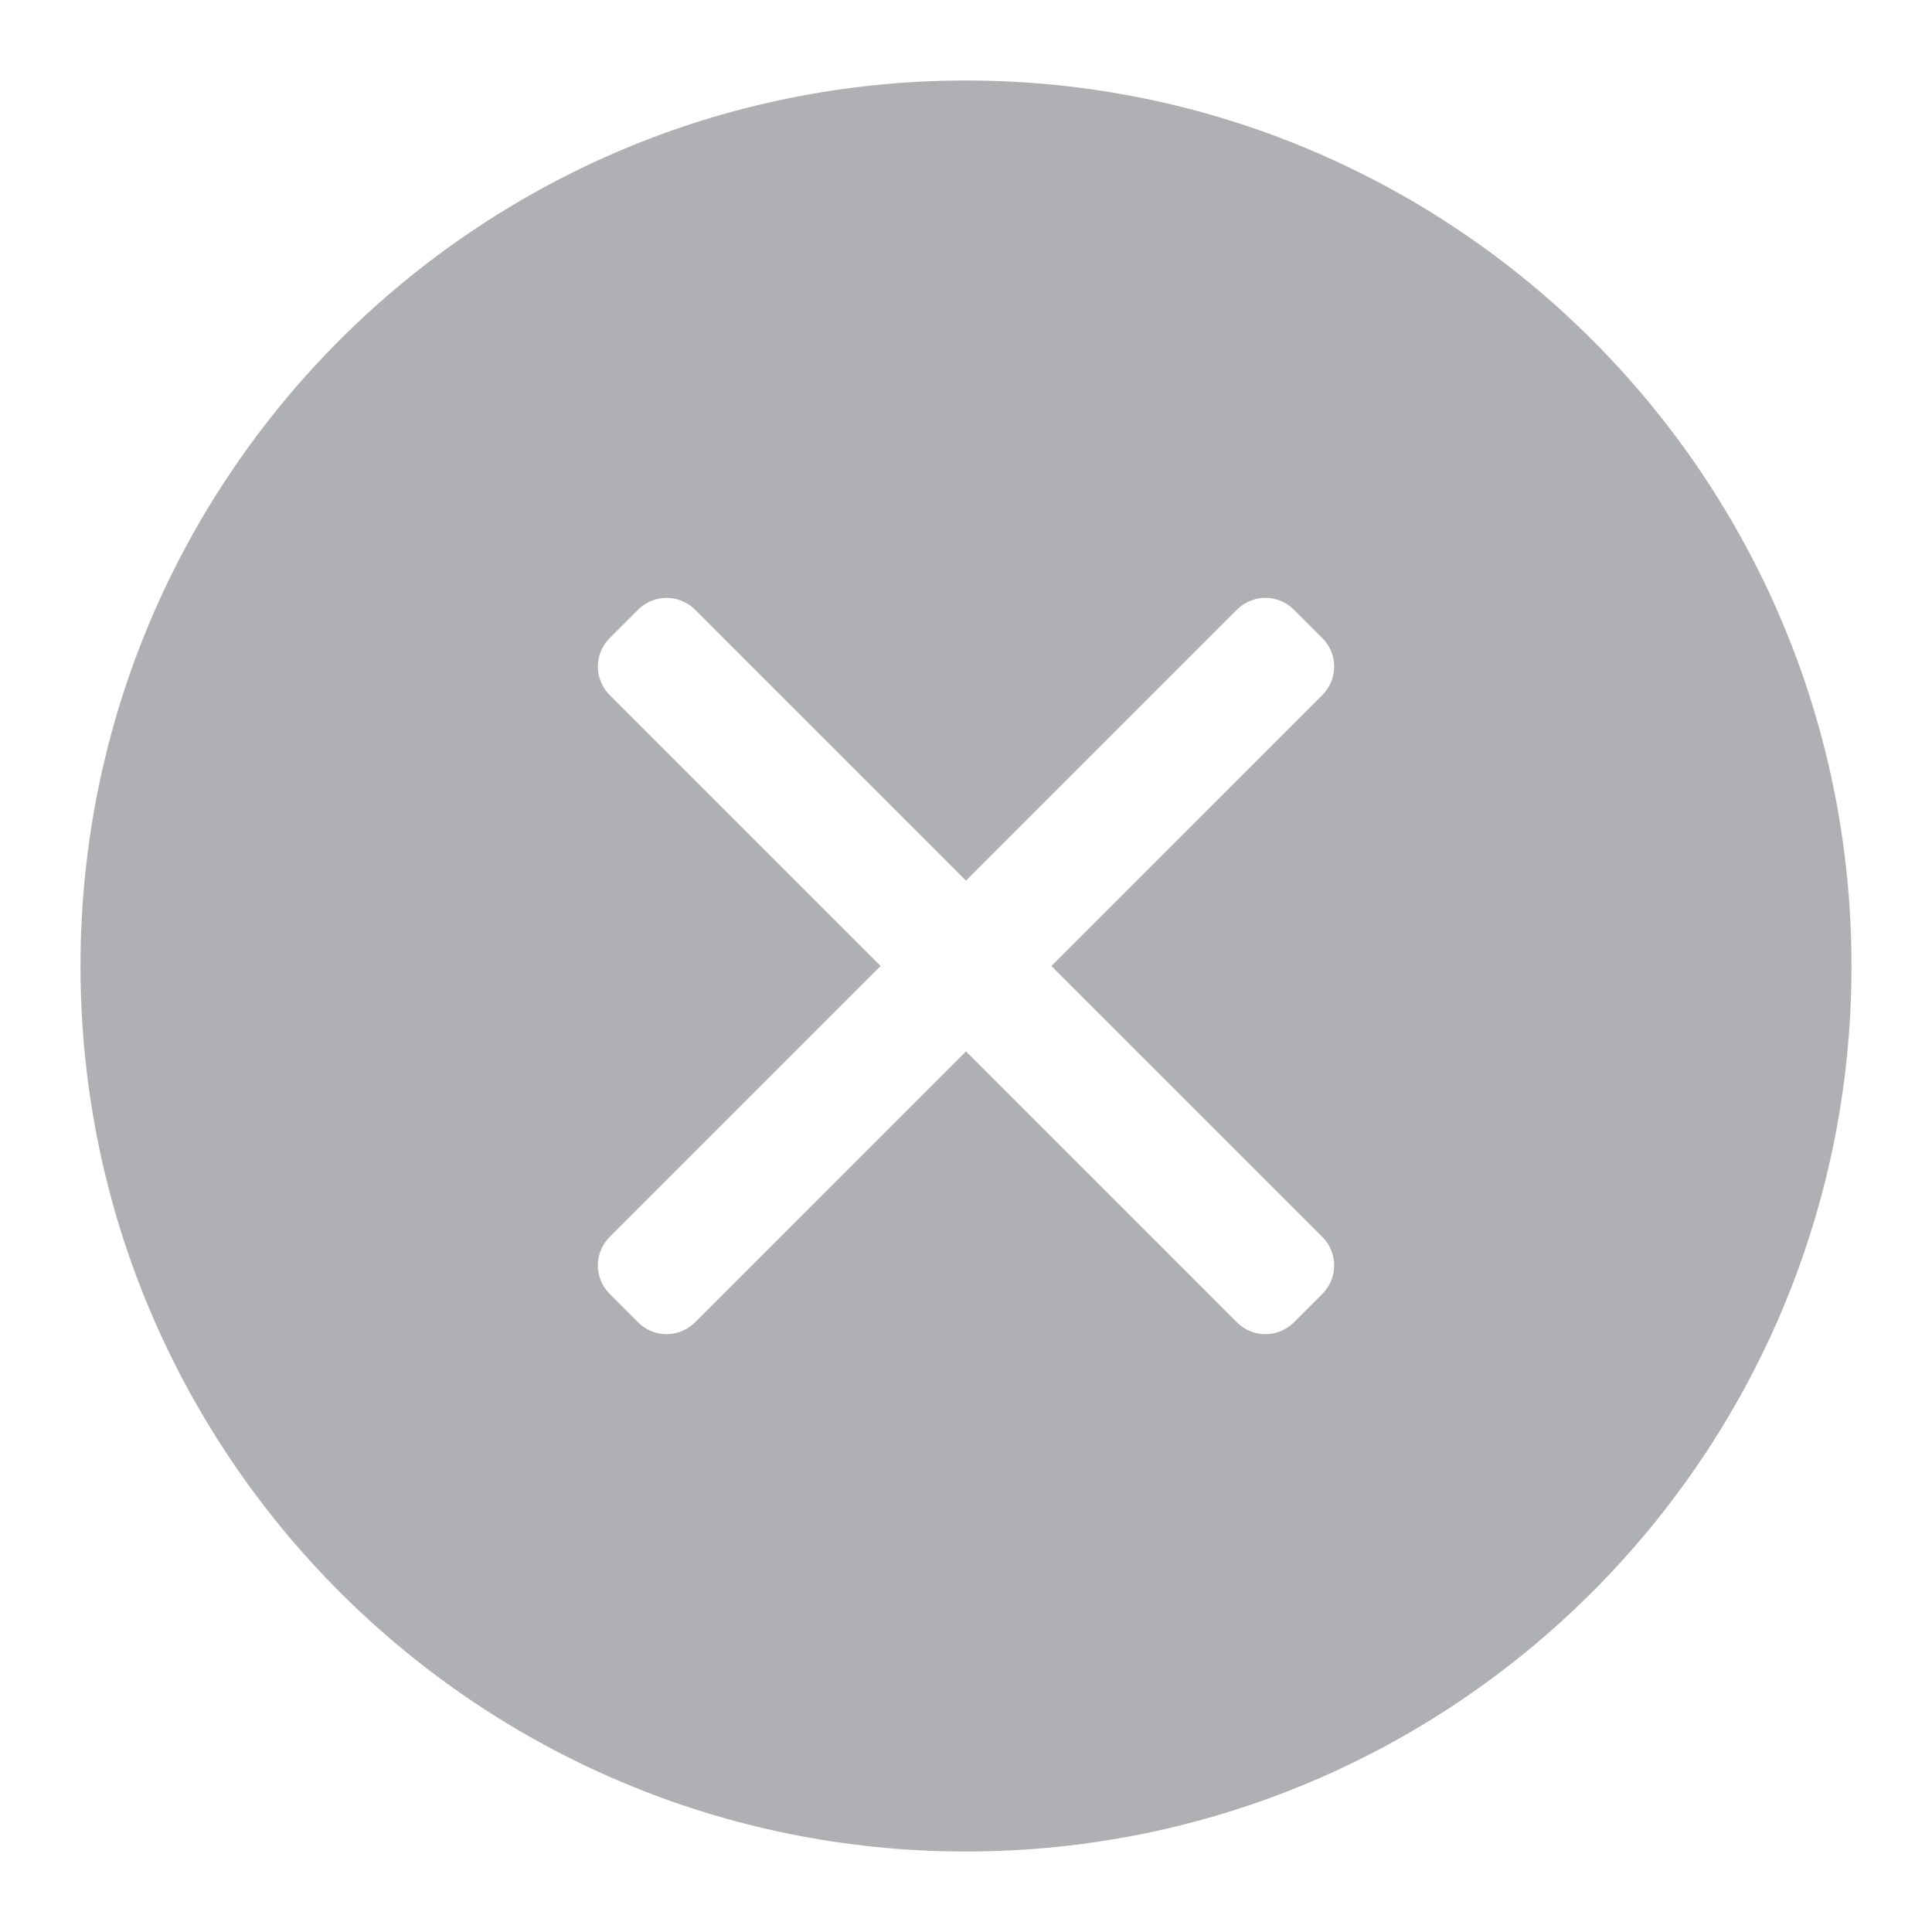
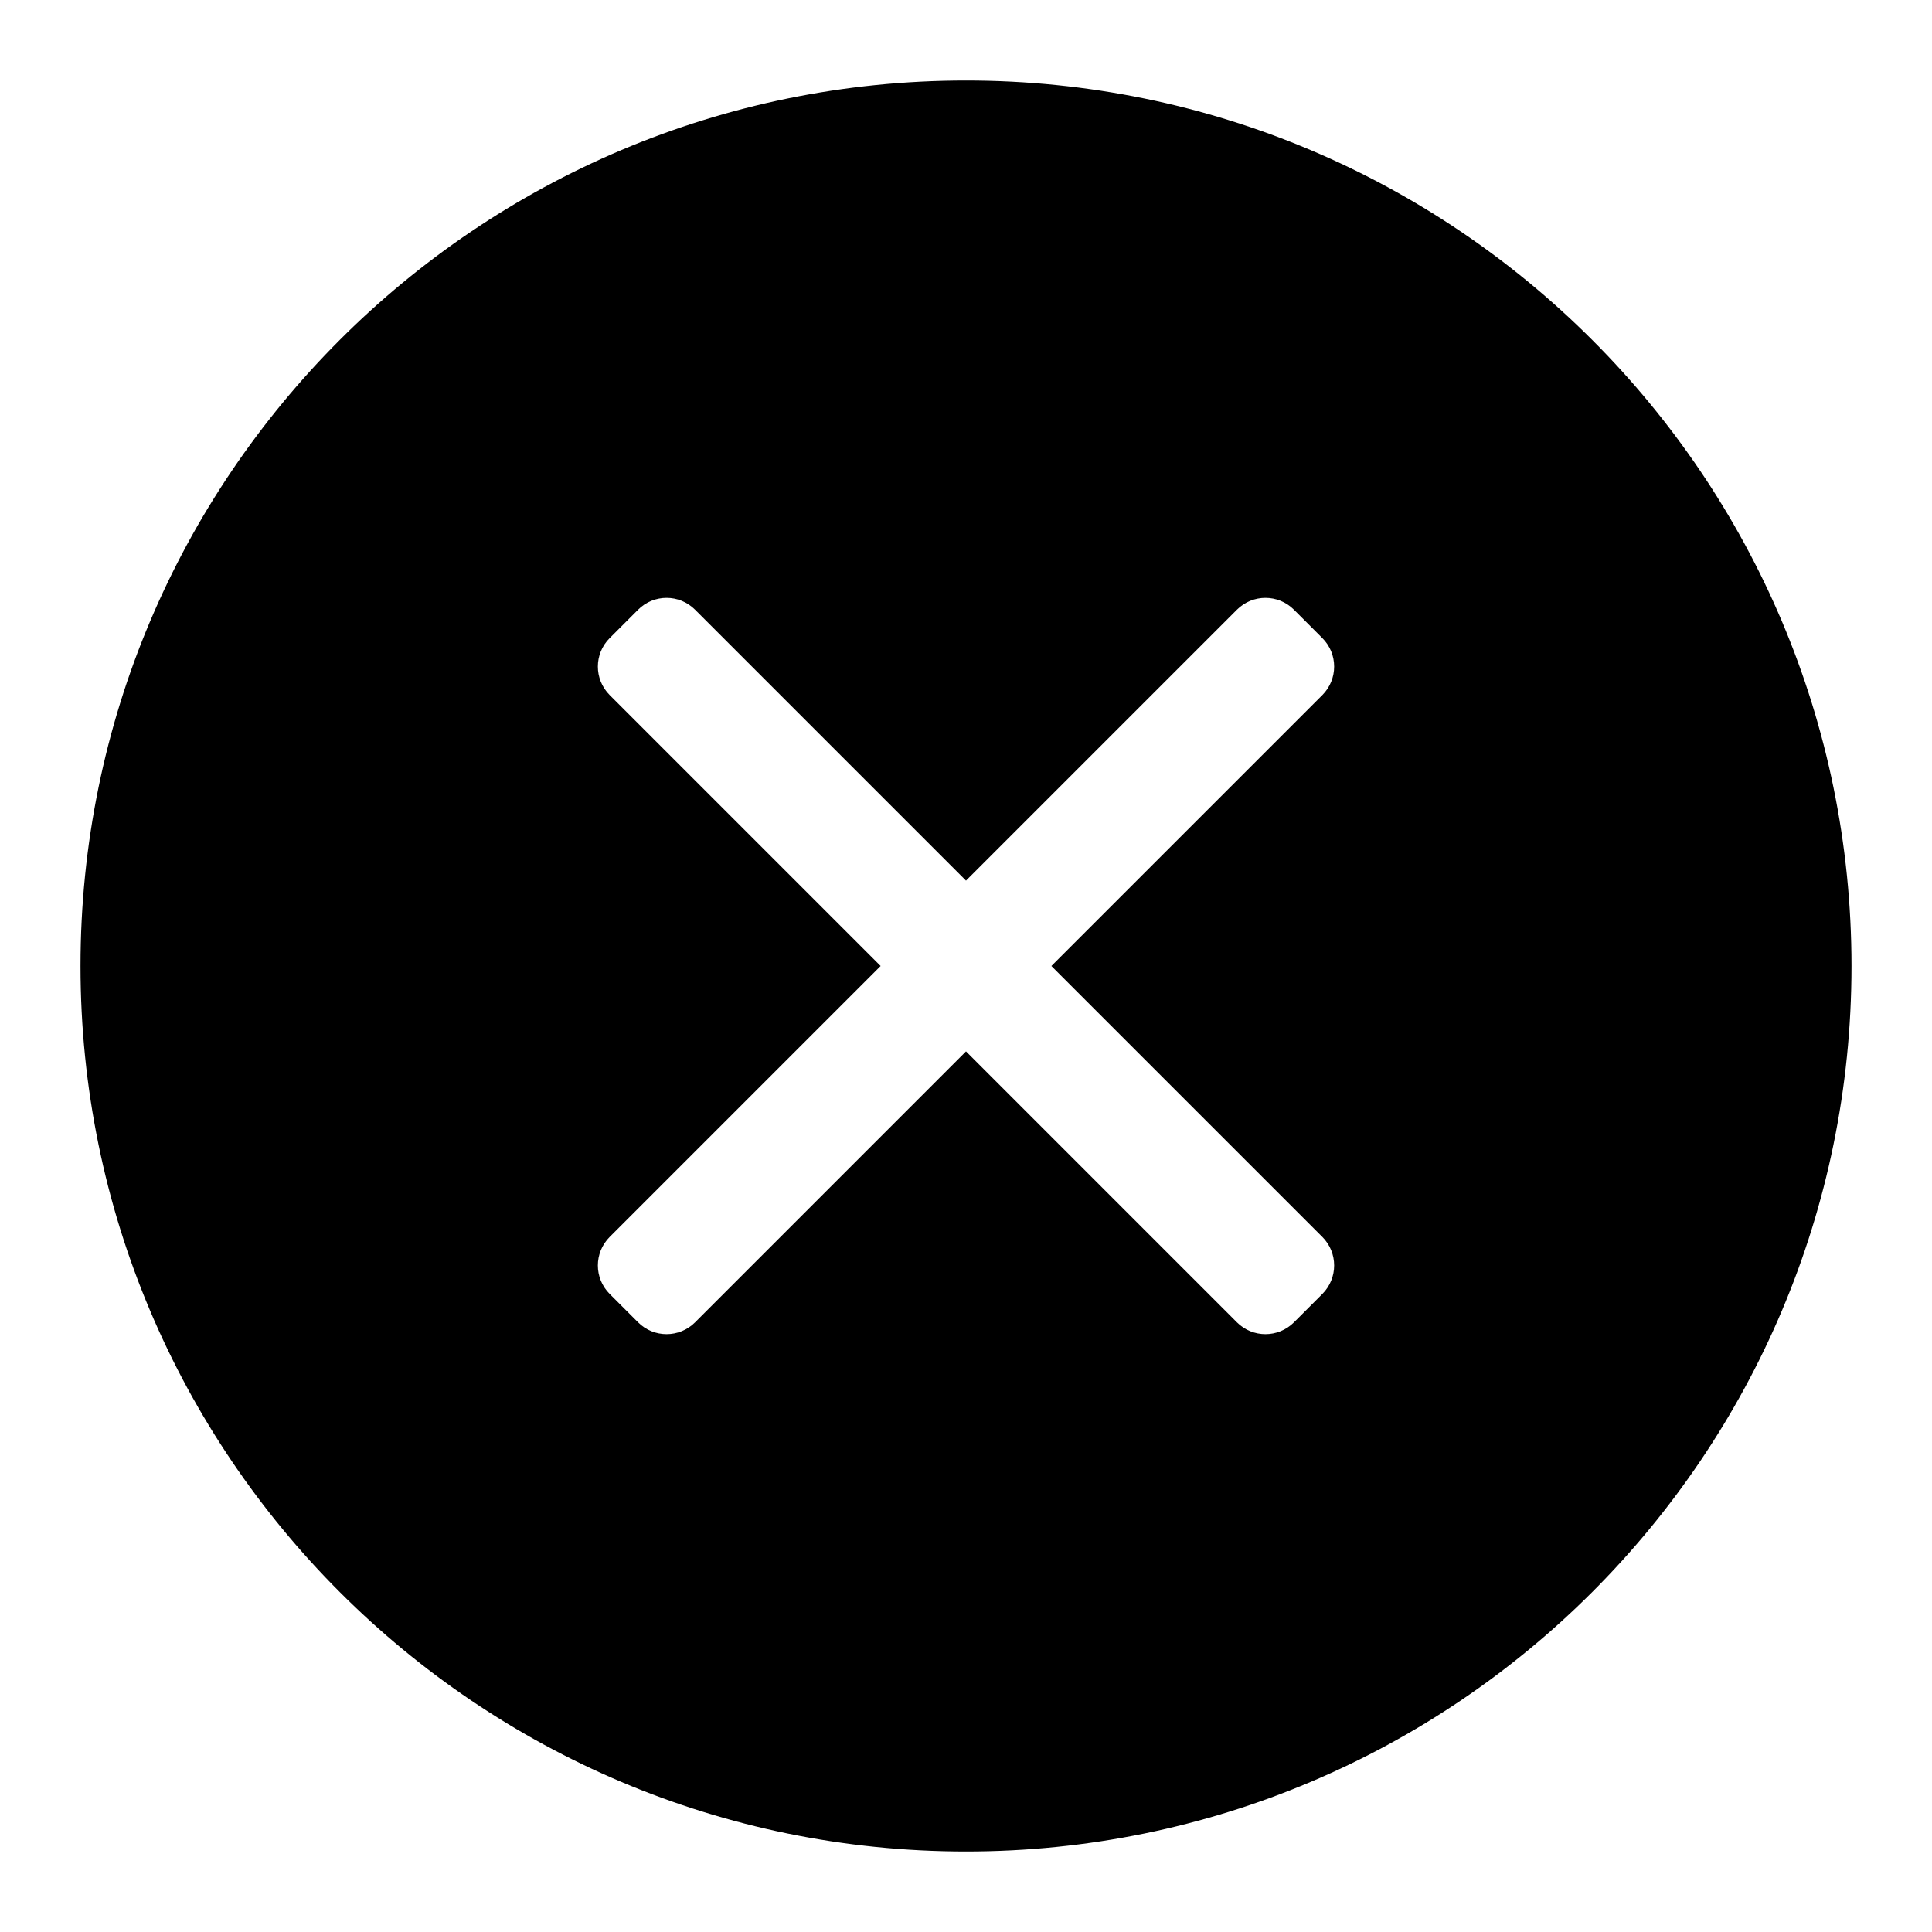
- <svg xmlns="http://www.w3.org/2000/svg" width="16" data-e2e="" height="16" viewBox="0 0 48 48" fill="rgba(22, 24, 35, .34)" style="margin: 0px 12px;">
+ <svg xmlns="http://www.w3.org/2000/svg" width="16" data-e2e="" height="16" viewBox="0 0 48 48" style="margin: 0px 12px;">
  <path fill-rule="evenodd" clip-rule="evenodd" d="M24 46C36.15 46 46 36.15 46 24C46 11.85 36.15 2 24 2C11.85 2 2 11.85 2 24C2 36.15 11.85 46 24 46ZM15.147 30.732L21.879 24L15.147 17.268C14.756 16.877 14.756 16.244 15.147 15.854L15.854 15.147C16.244 14.756 16.877 14.756 17.268 15.147L24 21.879L30.732 15.147C31.123 14.756 31.756 14.756 32.147 15.147L32.854 15.854C33.244 16.244 33.244 16.877 32.854 17.268L26.121 24L32.854 30.732C33.244 31.123 33.244 31.756 32.854 32.147L32.147 32.854C31.756 33.244 31.123 33.244 30.732 32.854L24 26.121L17.268 32.854C16.877 33.244 16.244 33.244 15.854 32.854L15.147 32.147C14.756 31.756 14.756 31.123 15.147 30.732Z">
    </path>
</svg>
